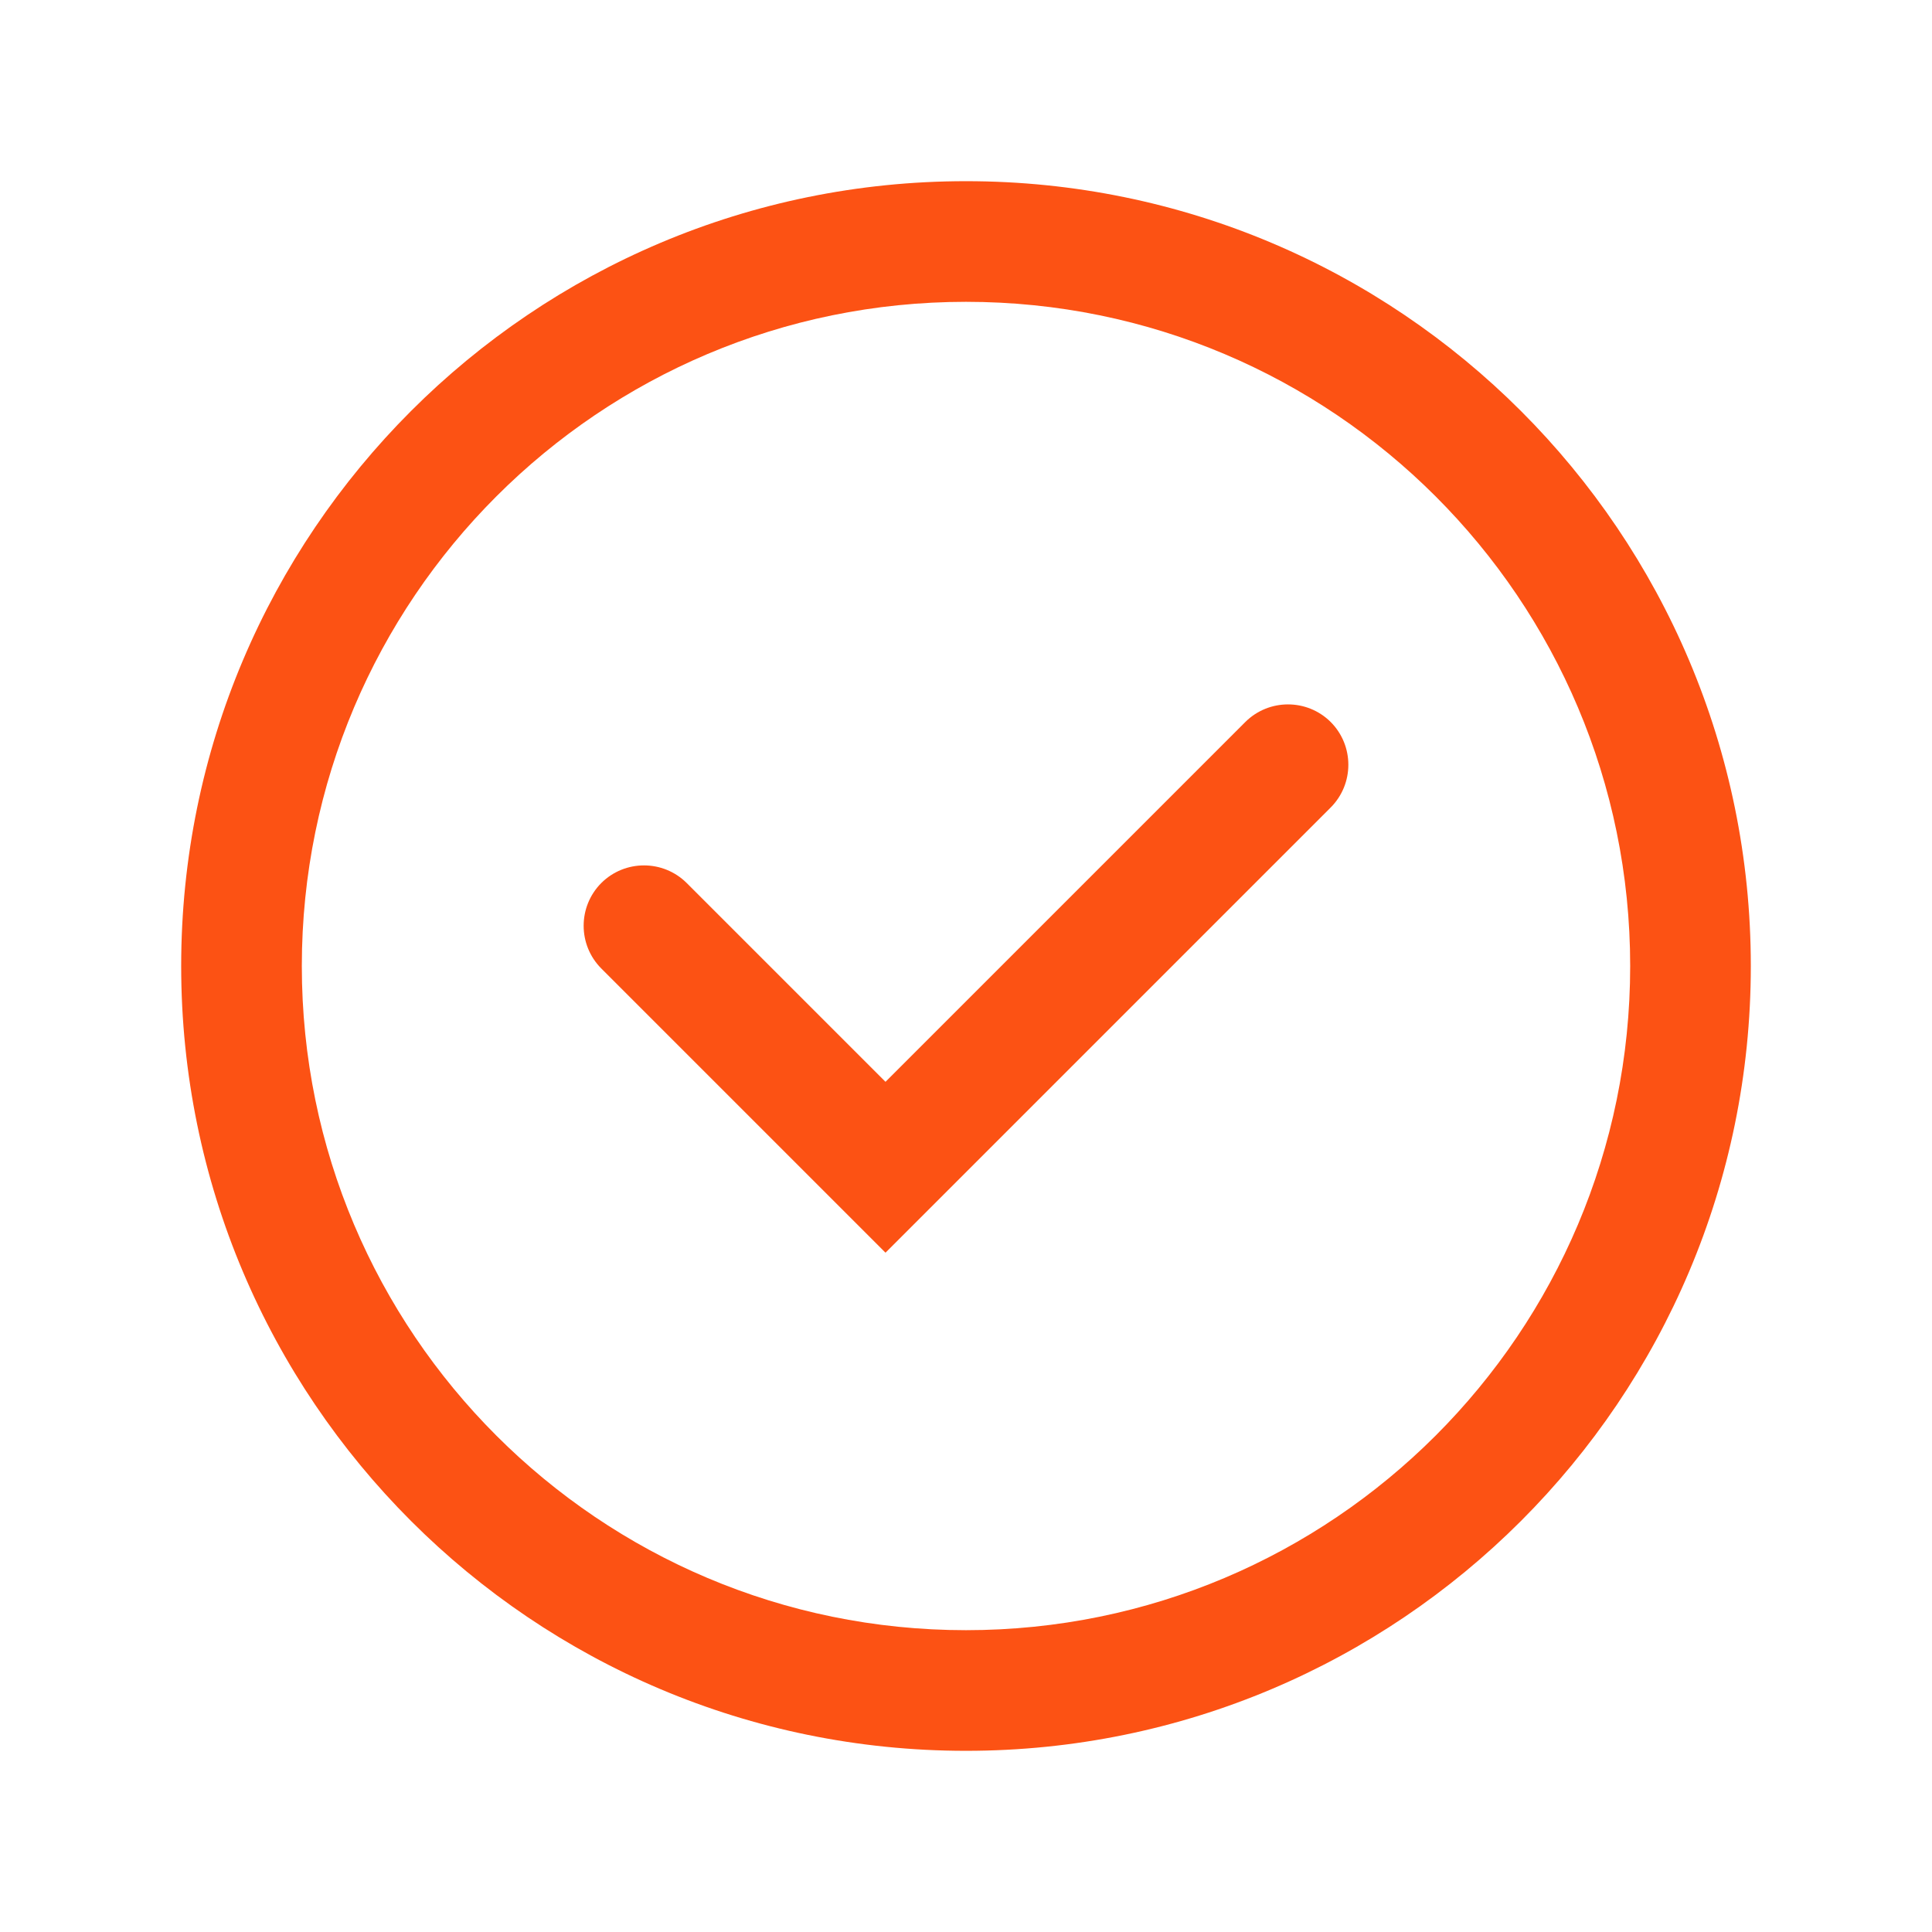
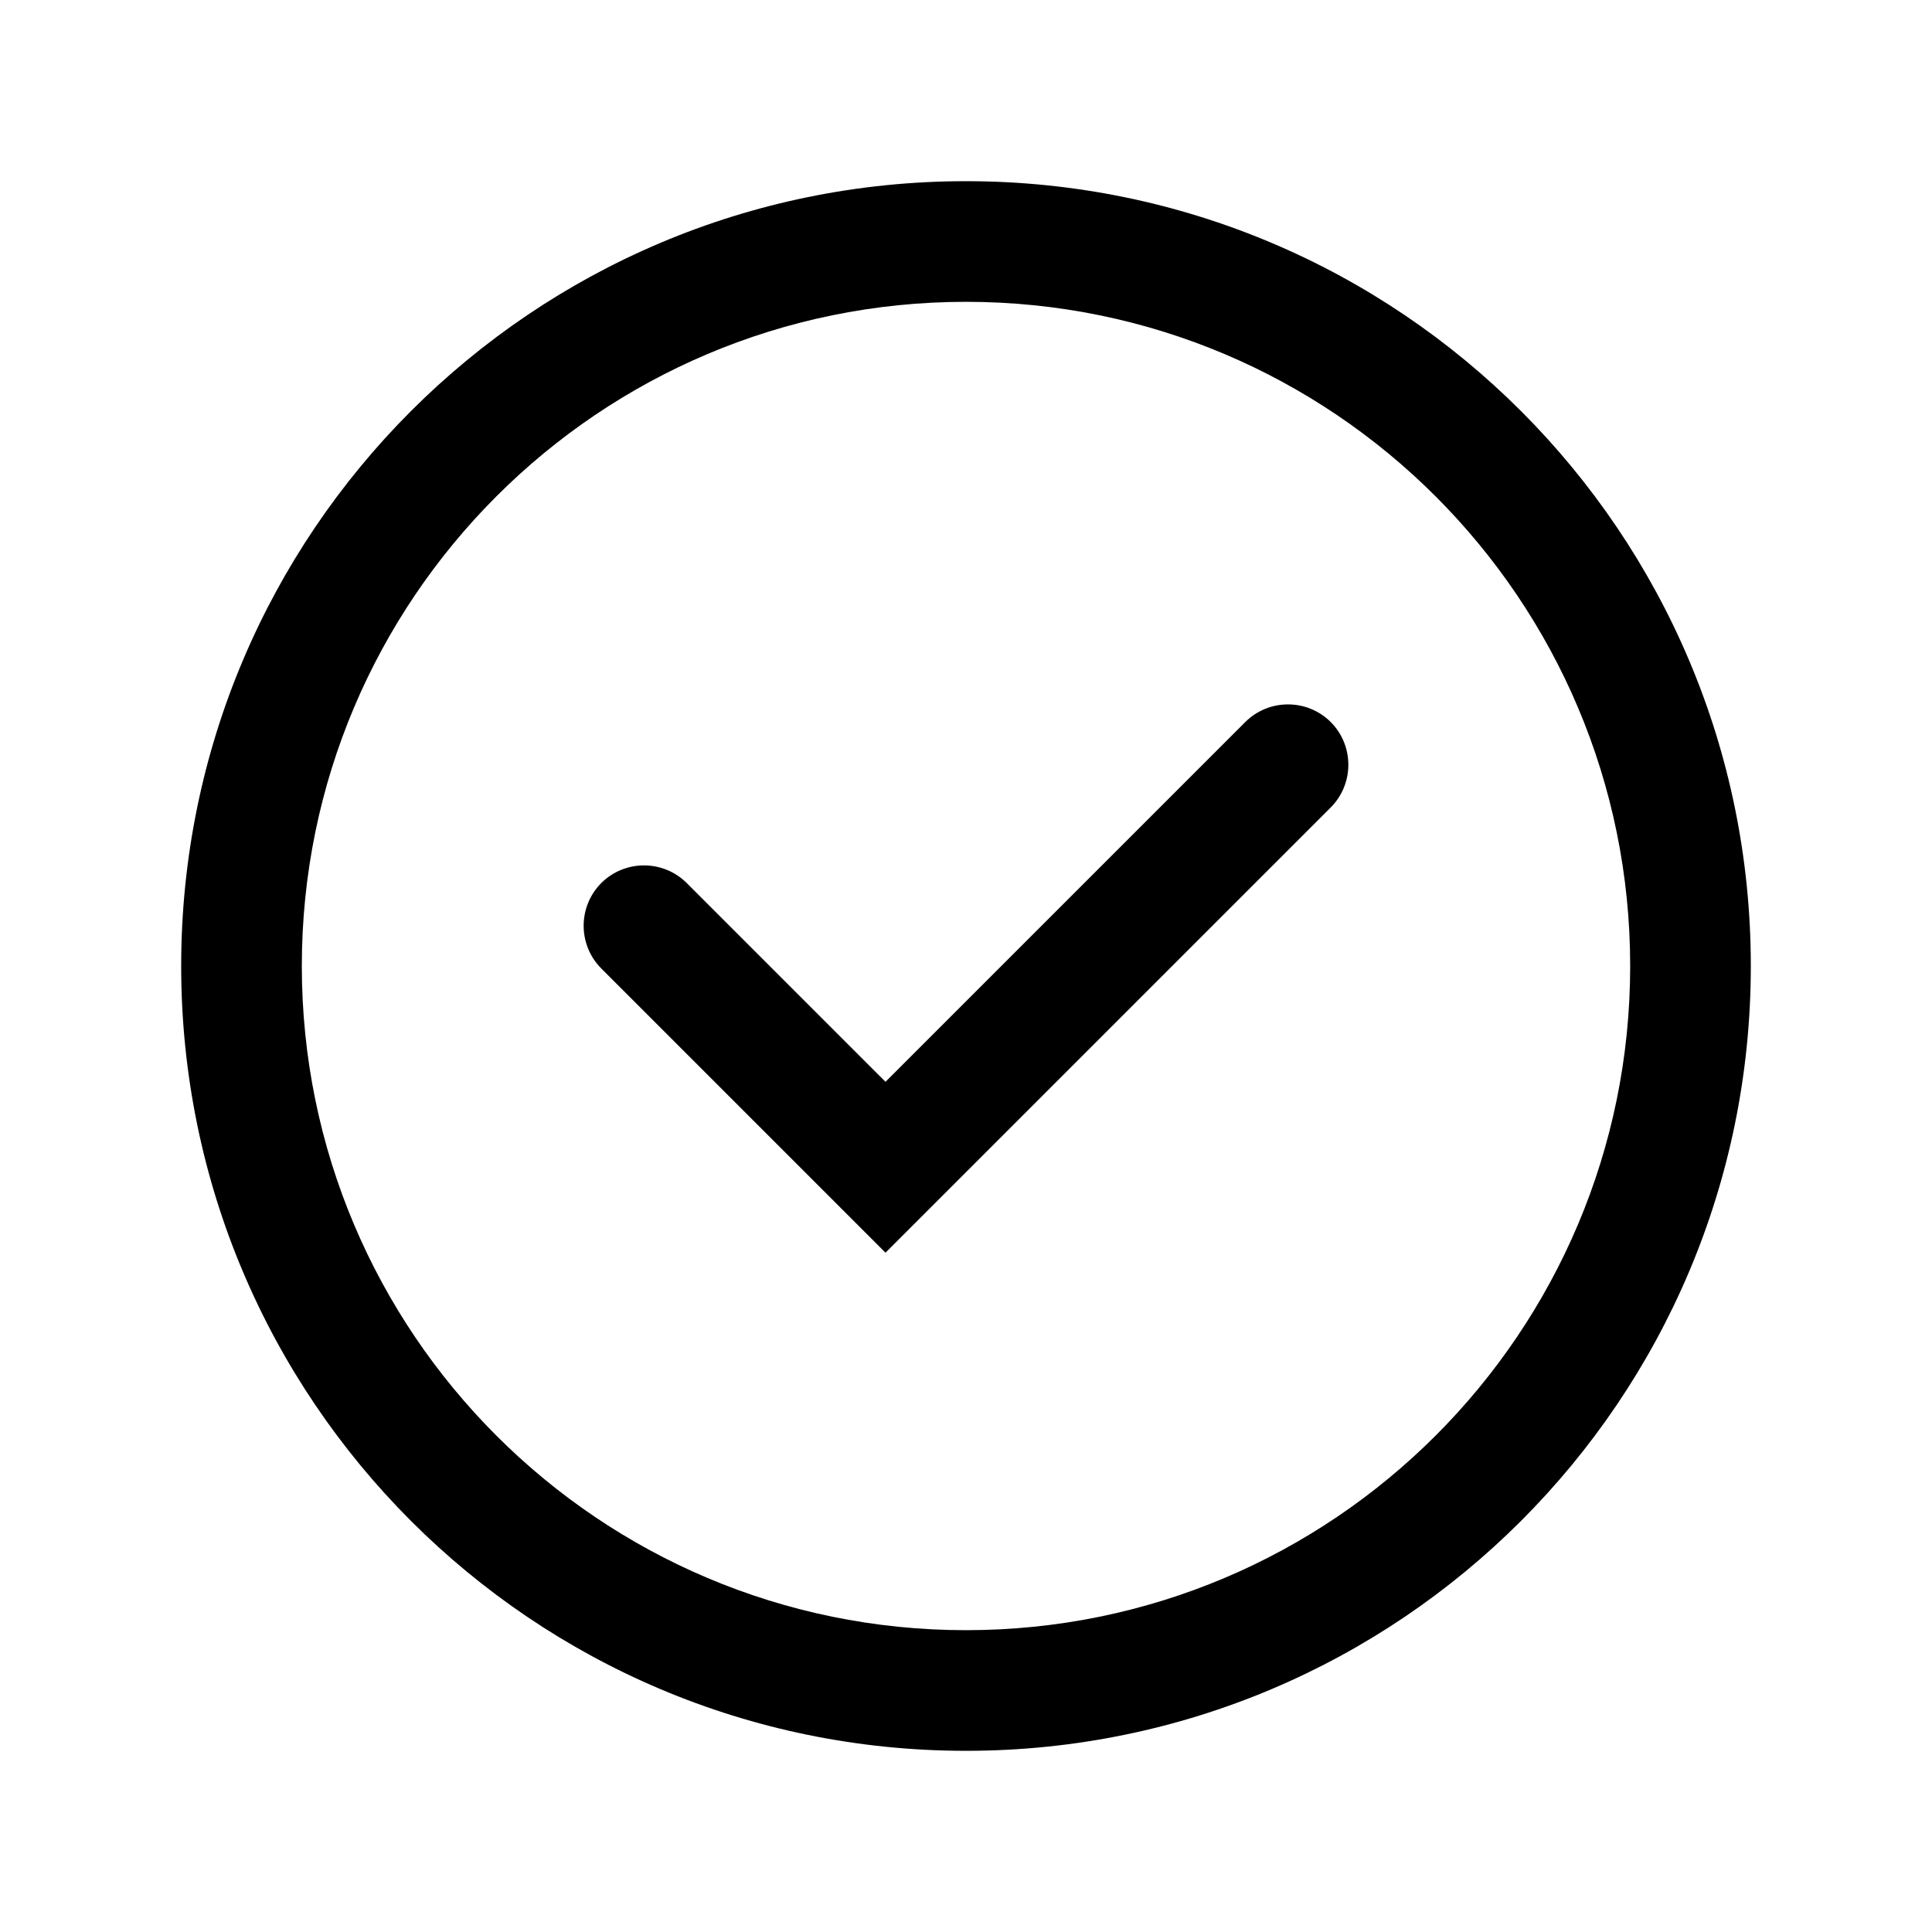
- <svg xmlns="http://www.w3.org/2000/svg" width="18" height="18" viewBox="0 0 18 18" fill="none">
+ <svg xmlns="http://www.w3.org/2000/svg" viewBox="0 0 18 18">
  <g id="icon/check-circle">
-     <path id="Vector" fill-rule="evenodd" clip-rule="evenodd" d="M2.812 9C2.812 5.583 5.583 2.812 9 2.812C12.417 2.812 15.188 5.583 15.188 9C15.188 12.417 12.417 15.188 9 15.188C5.583 15.188 2.812 12.417 2.812 9ZM9 1.688C4.961 1.688 1.688 4.961 1.688 9C1.688 13.039 4.961 16.312 9 16.312C13.039 16.312 16.312 13.039 16.312 9C16.312 4.961 13.039 1.688 9 1.688ZM12.398 7.523C12.617 7.303 12.617 6.947 12.398 6.727C12.178 6.508 11.822 6.508 11.602 6.727L8.25 10.079L6.398 8.227C6.178 8.008 5.822 8.008 5.602 8.227C5.383 8.447 5.383 8.803 5.602 9.023L8.25 11.671L12.398 7.523Z" fill="#FC5214" />
+     <path id="Vector" fill-rule="evenodd" clip-rule="evenodd" d="M2.812 9C2.812 5.583 5.583 2.812 9 2.812C12.417 2.812 15.188 5.583 15.188 9C15.188 12.417 12.417 15.188 9 15.188C5.583 15.188 2.812 12.417 2.812 9ZM9 1.688C4.961 1.688 1.688 4.961 1.688 9C1.688 13.039 4.961 16.312 9 16.312C13.039 16.312 16.312 13.039 16.312 9C16.312 4.961 13.039 1.688 9 1.688ZM12.398 7.523C12.617 7.303 12.617 6.947 12.398 6.727C12.178 6.508 11.822 6.508 11.602 6.727L8.25 10.079L6.398 8.227C6.178 8.008 5.822 8.008 5.602 8.227C5.383 8.447 5.383 8.803 5.602 9.023L8.25 11.671L12.398 7.523Z" />
  </g>
</svg>
